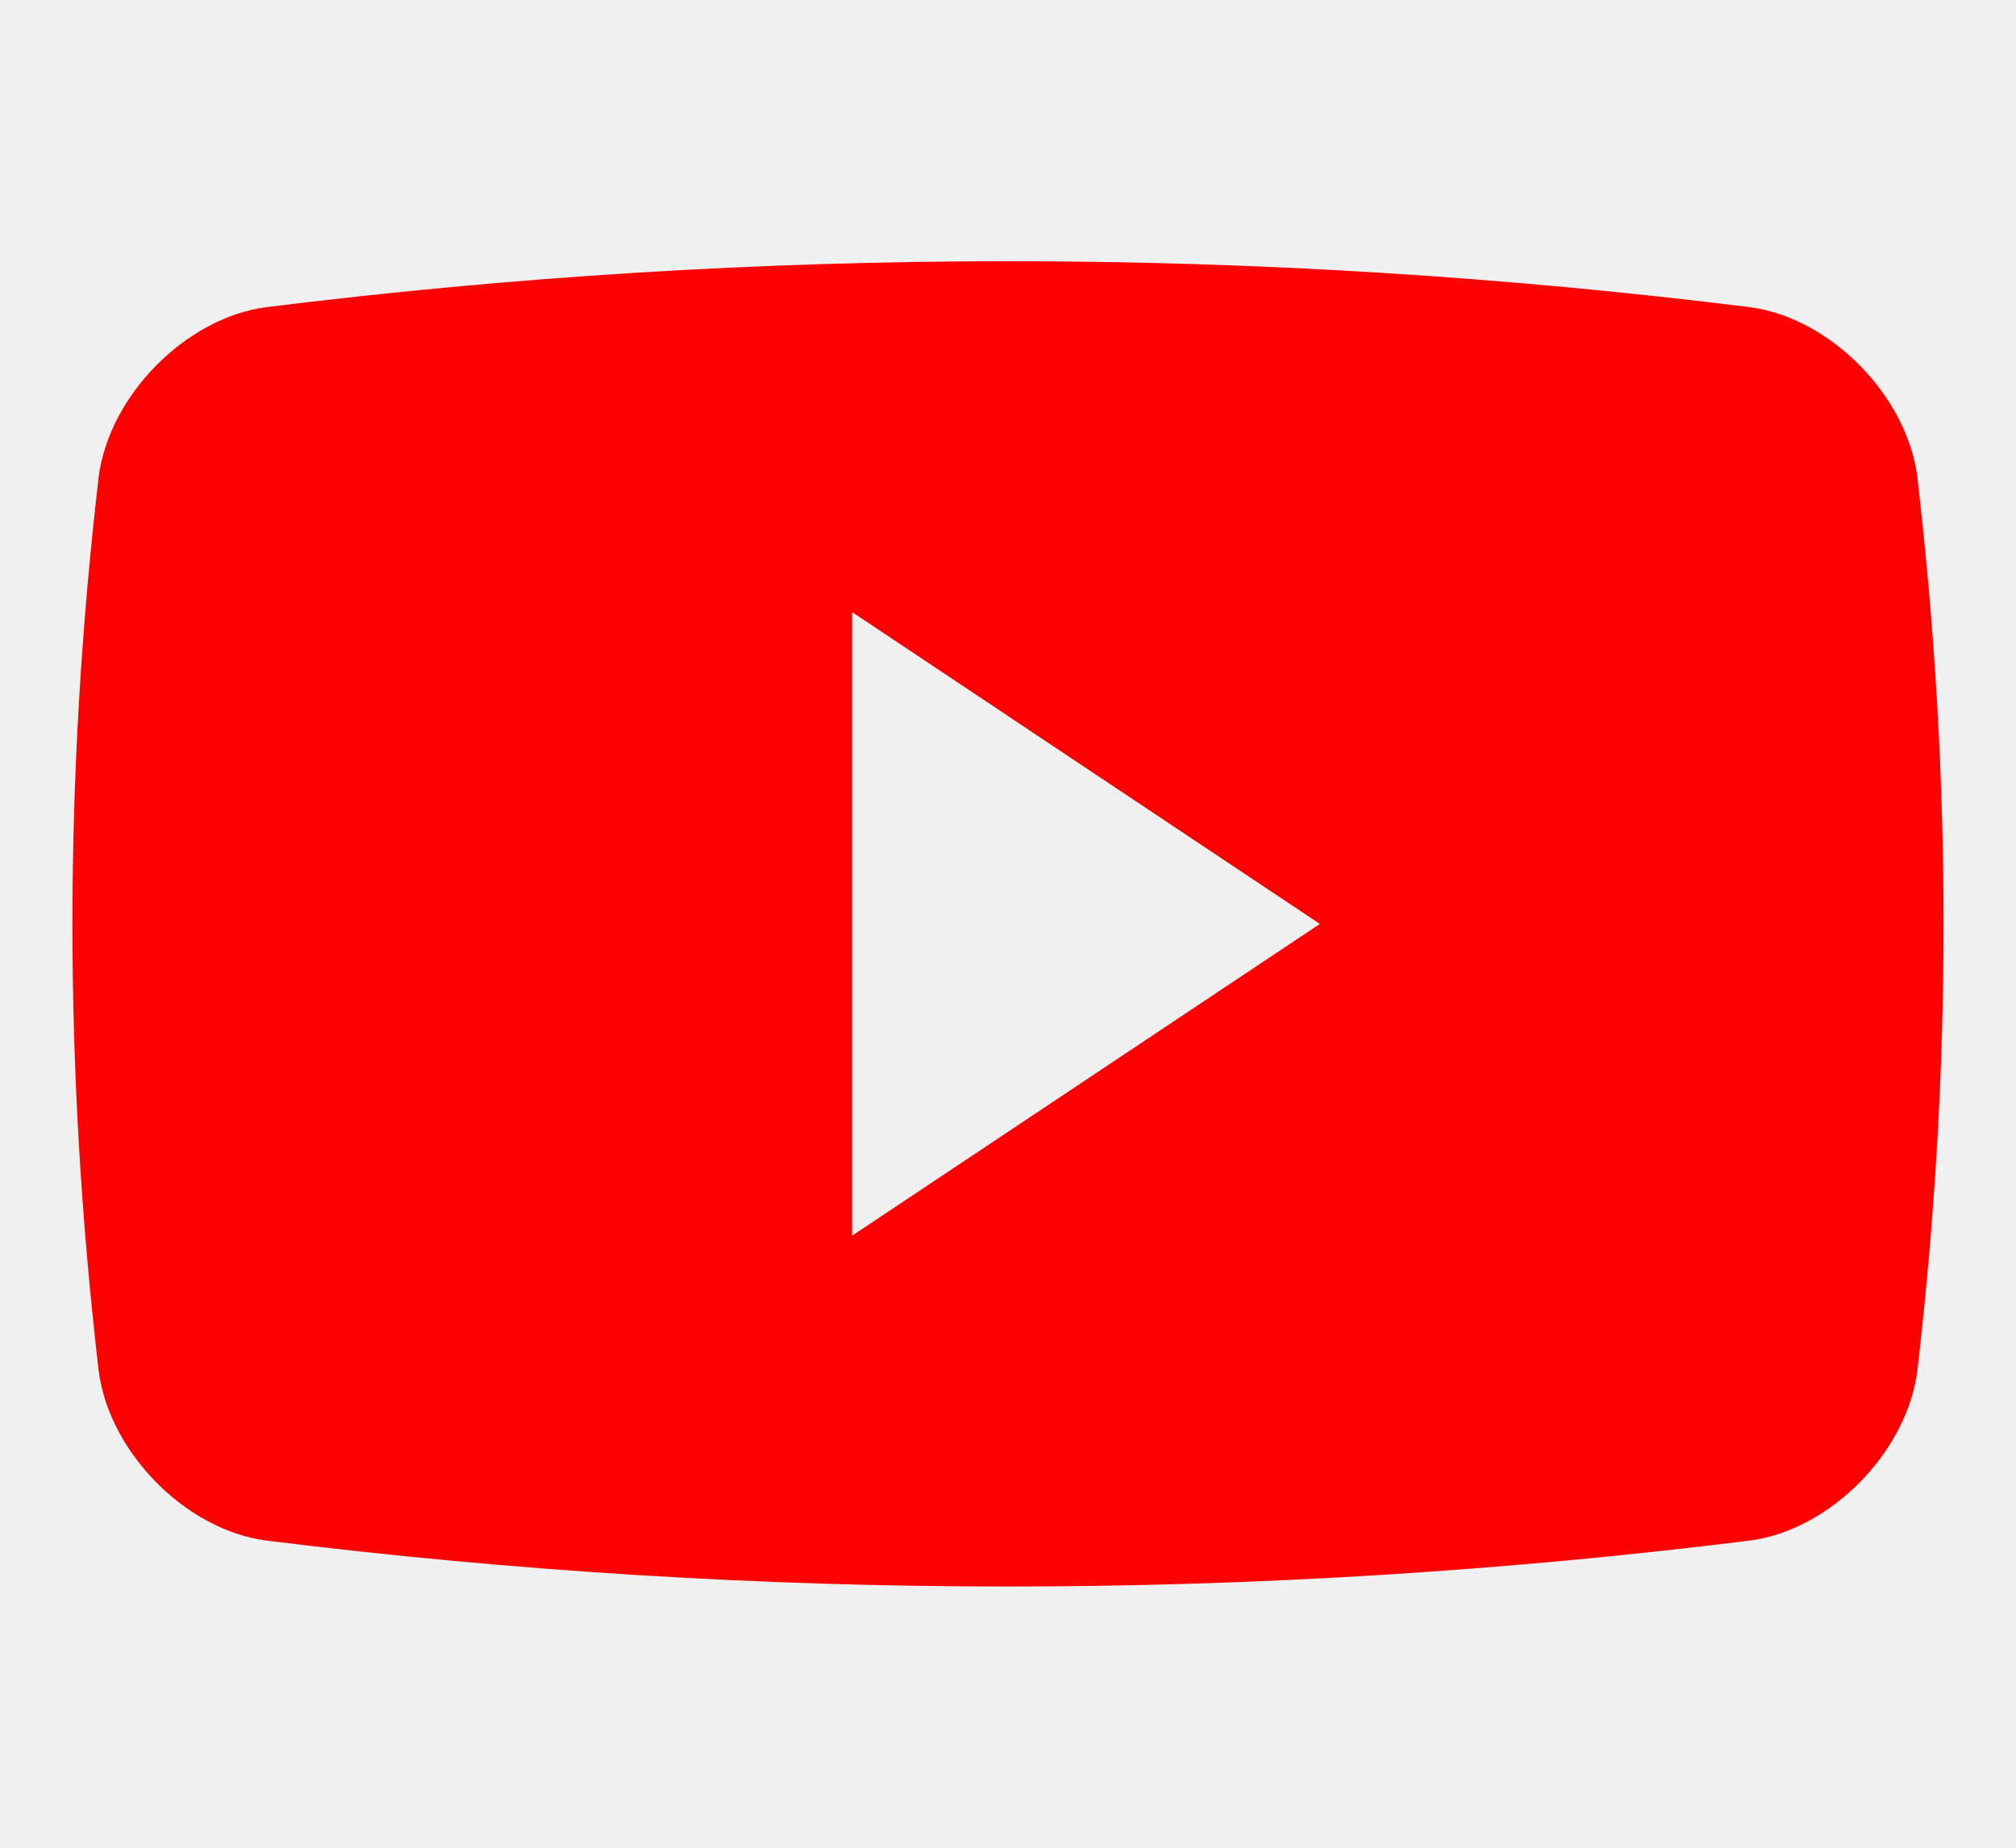
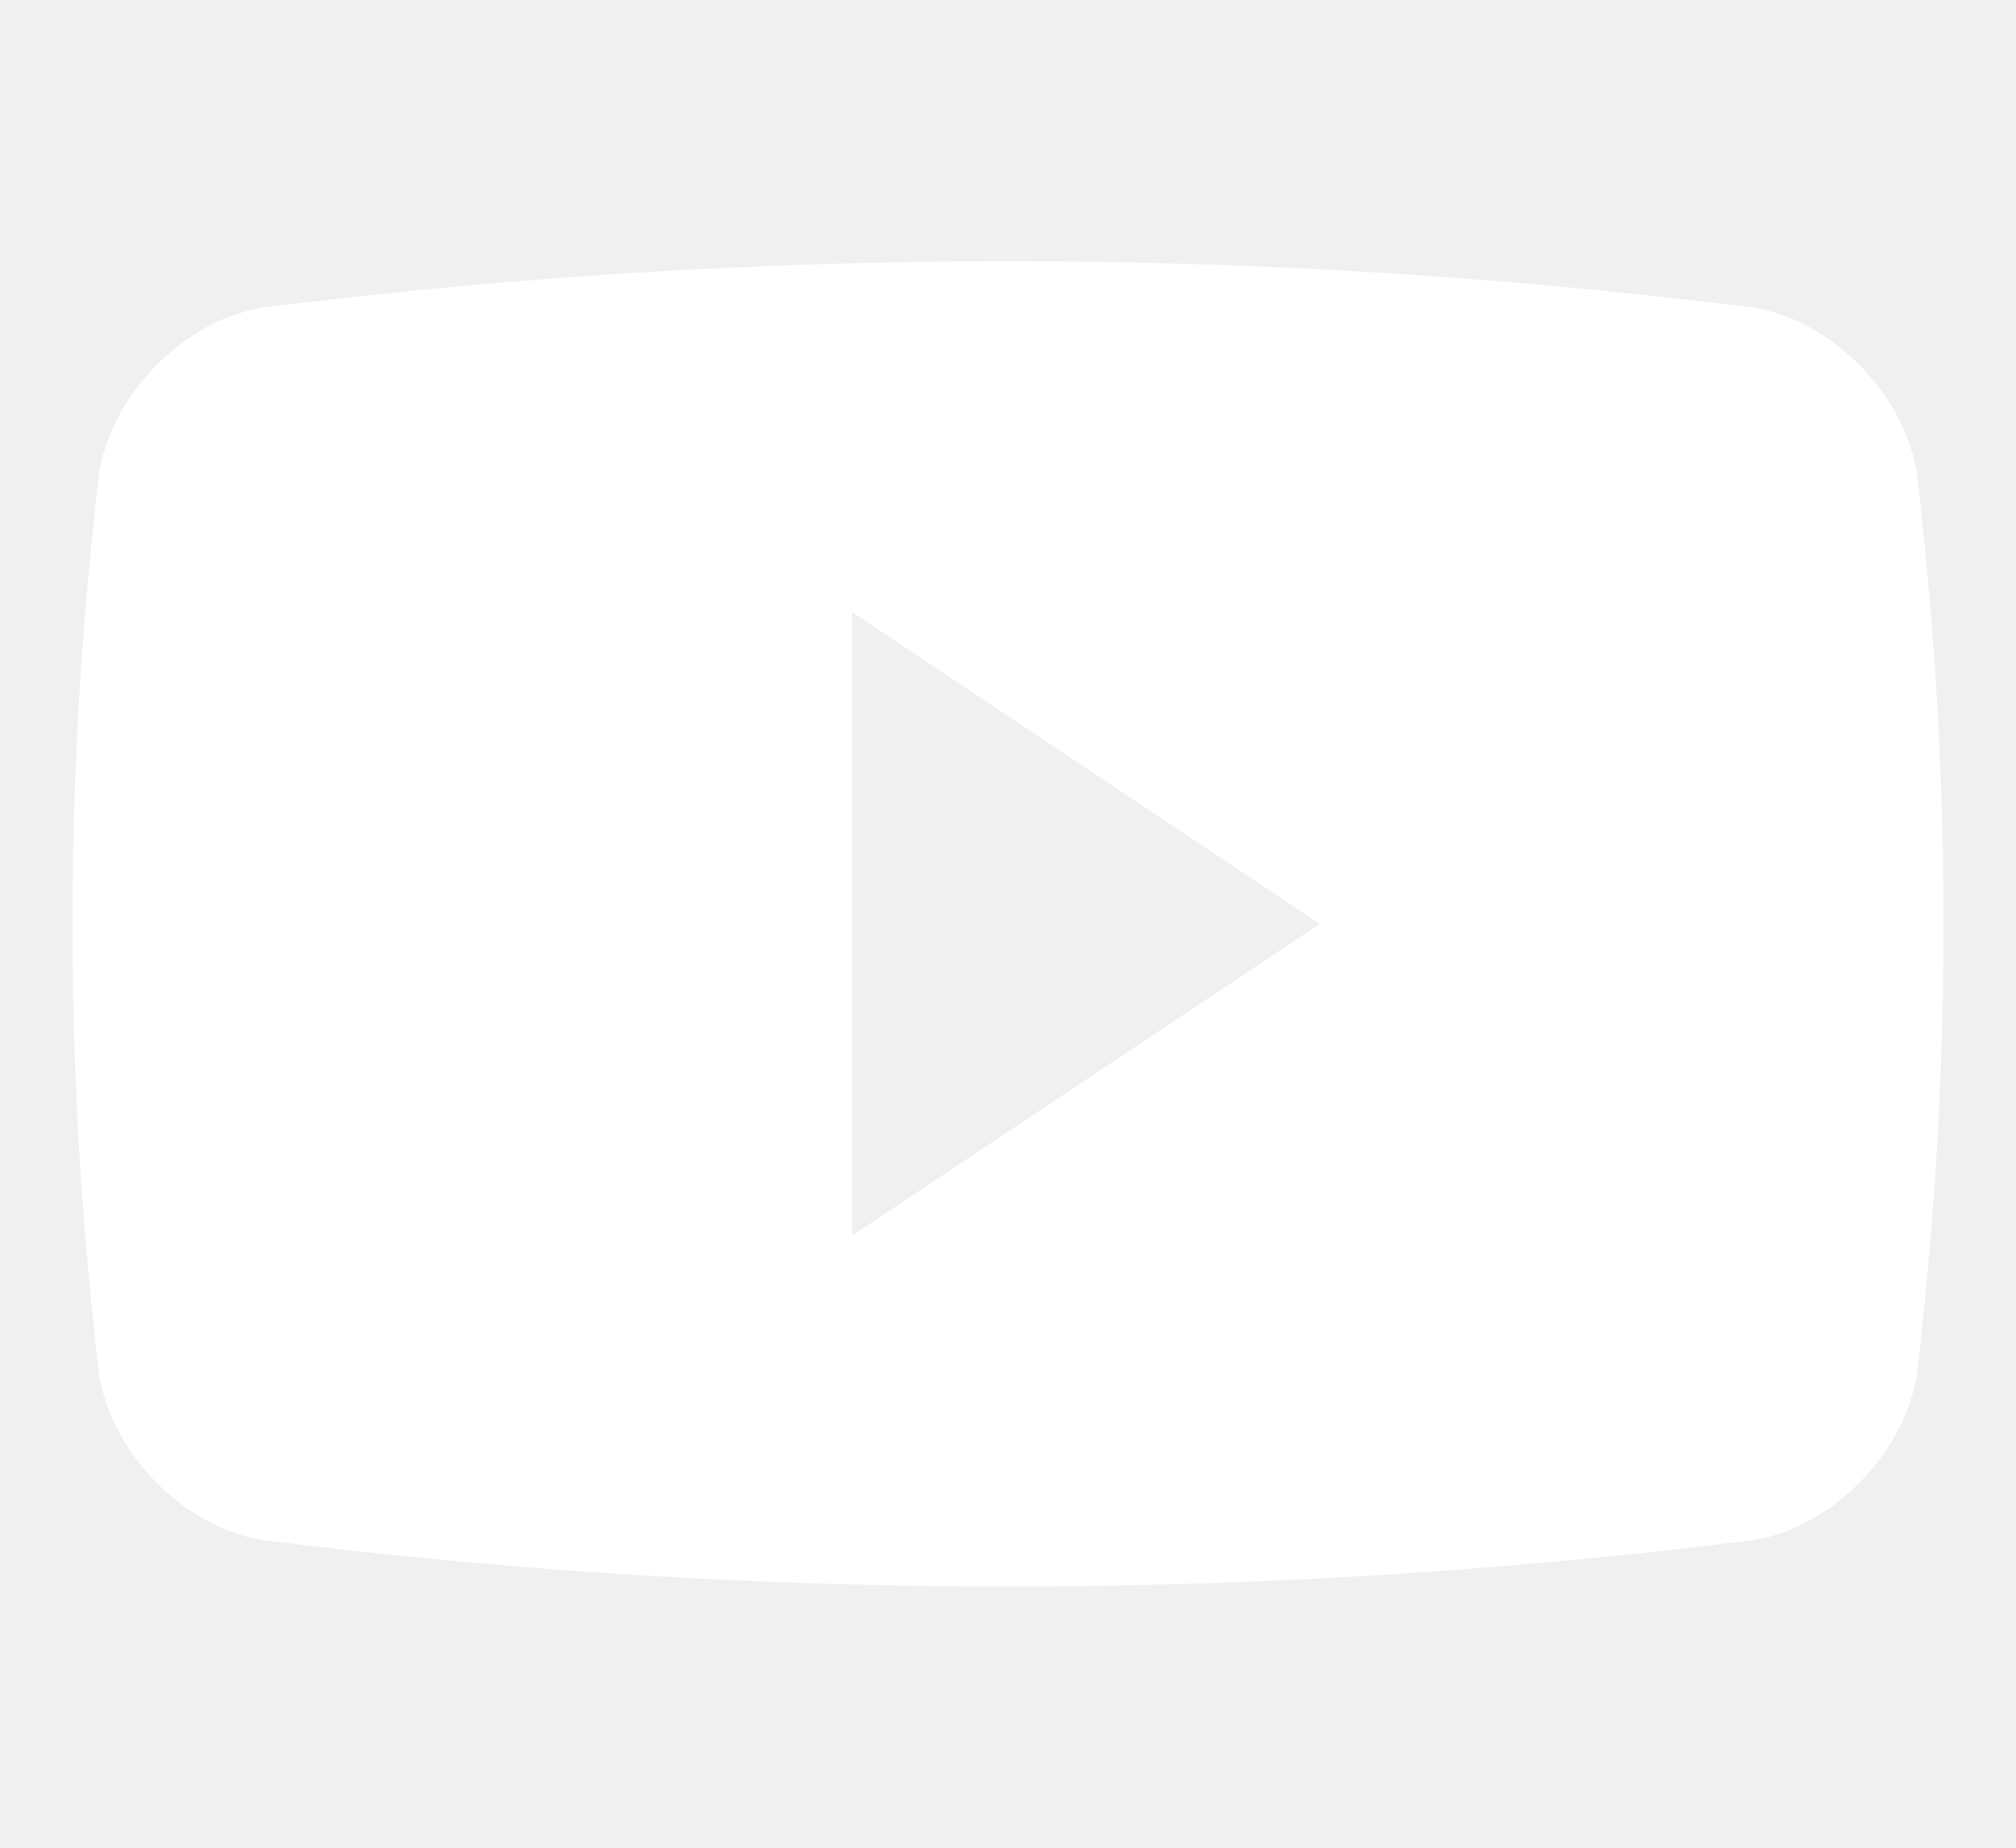
<svg xmlns="http://www.w3.org/2000/svg" width="24" height="22" viewBox="0 0 24 22" fill="none">
-   <path fill-rule="evenodd" clip-rule="evenodd" d="M20.829 3.657C21.791 3.782 22.71 4.717 22.827 5.693C23.241 9.267 23.241 12.734 22.827 16.307C22.71 17.283 21.791 18.219 20.829 18.343C14.965 19.072 9.034 19.072 3.172 18.343C2.209 18.219 1.29 17.283 1.173 16.307C0.759 12.733 0.759 9.267 1.173 5.693C1.29 4.717 2.209 3.782 3.172 3.657C9.034 2.928 14.965 2.928 20.829 3.657ZM10.144 7.288V14.713L15.713 11.001L10.144 7.288Z" fill="red" />
+   <path fill-rule="evenodd" clip-rule="evenodd" d="M20.829 3.657C21.791 3.782 22.71 4.717 22.827 5.693C23.241 9.267 23.241 12.734 22.827 16.307C22.71 17.283 21.791 18.219 20.829 18.343C14.965 19.072 9.034 19.072 3.172 18.343C2.209 18.219 1.29 17.283 1.173 16.307C0.759 12.733 0.759 9.267 1.173 5.693C1.29 4.717 2.209 3.782 3.172 3.657C9.034 2.928 14.965 2.928 20.829 3.657ZM10.144 7.288V14.713L15.713 11.001L10.144 7.288Z" fill="white" />
</svg>
